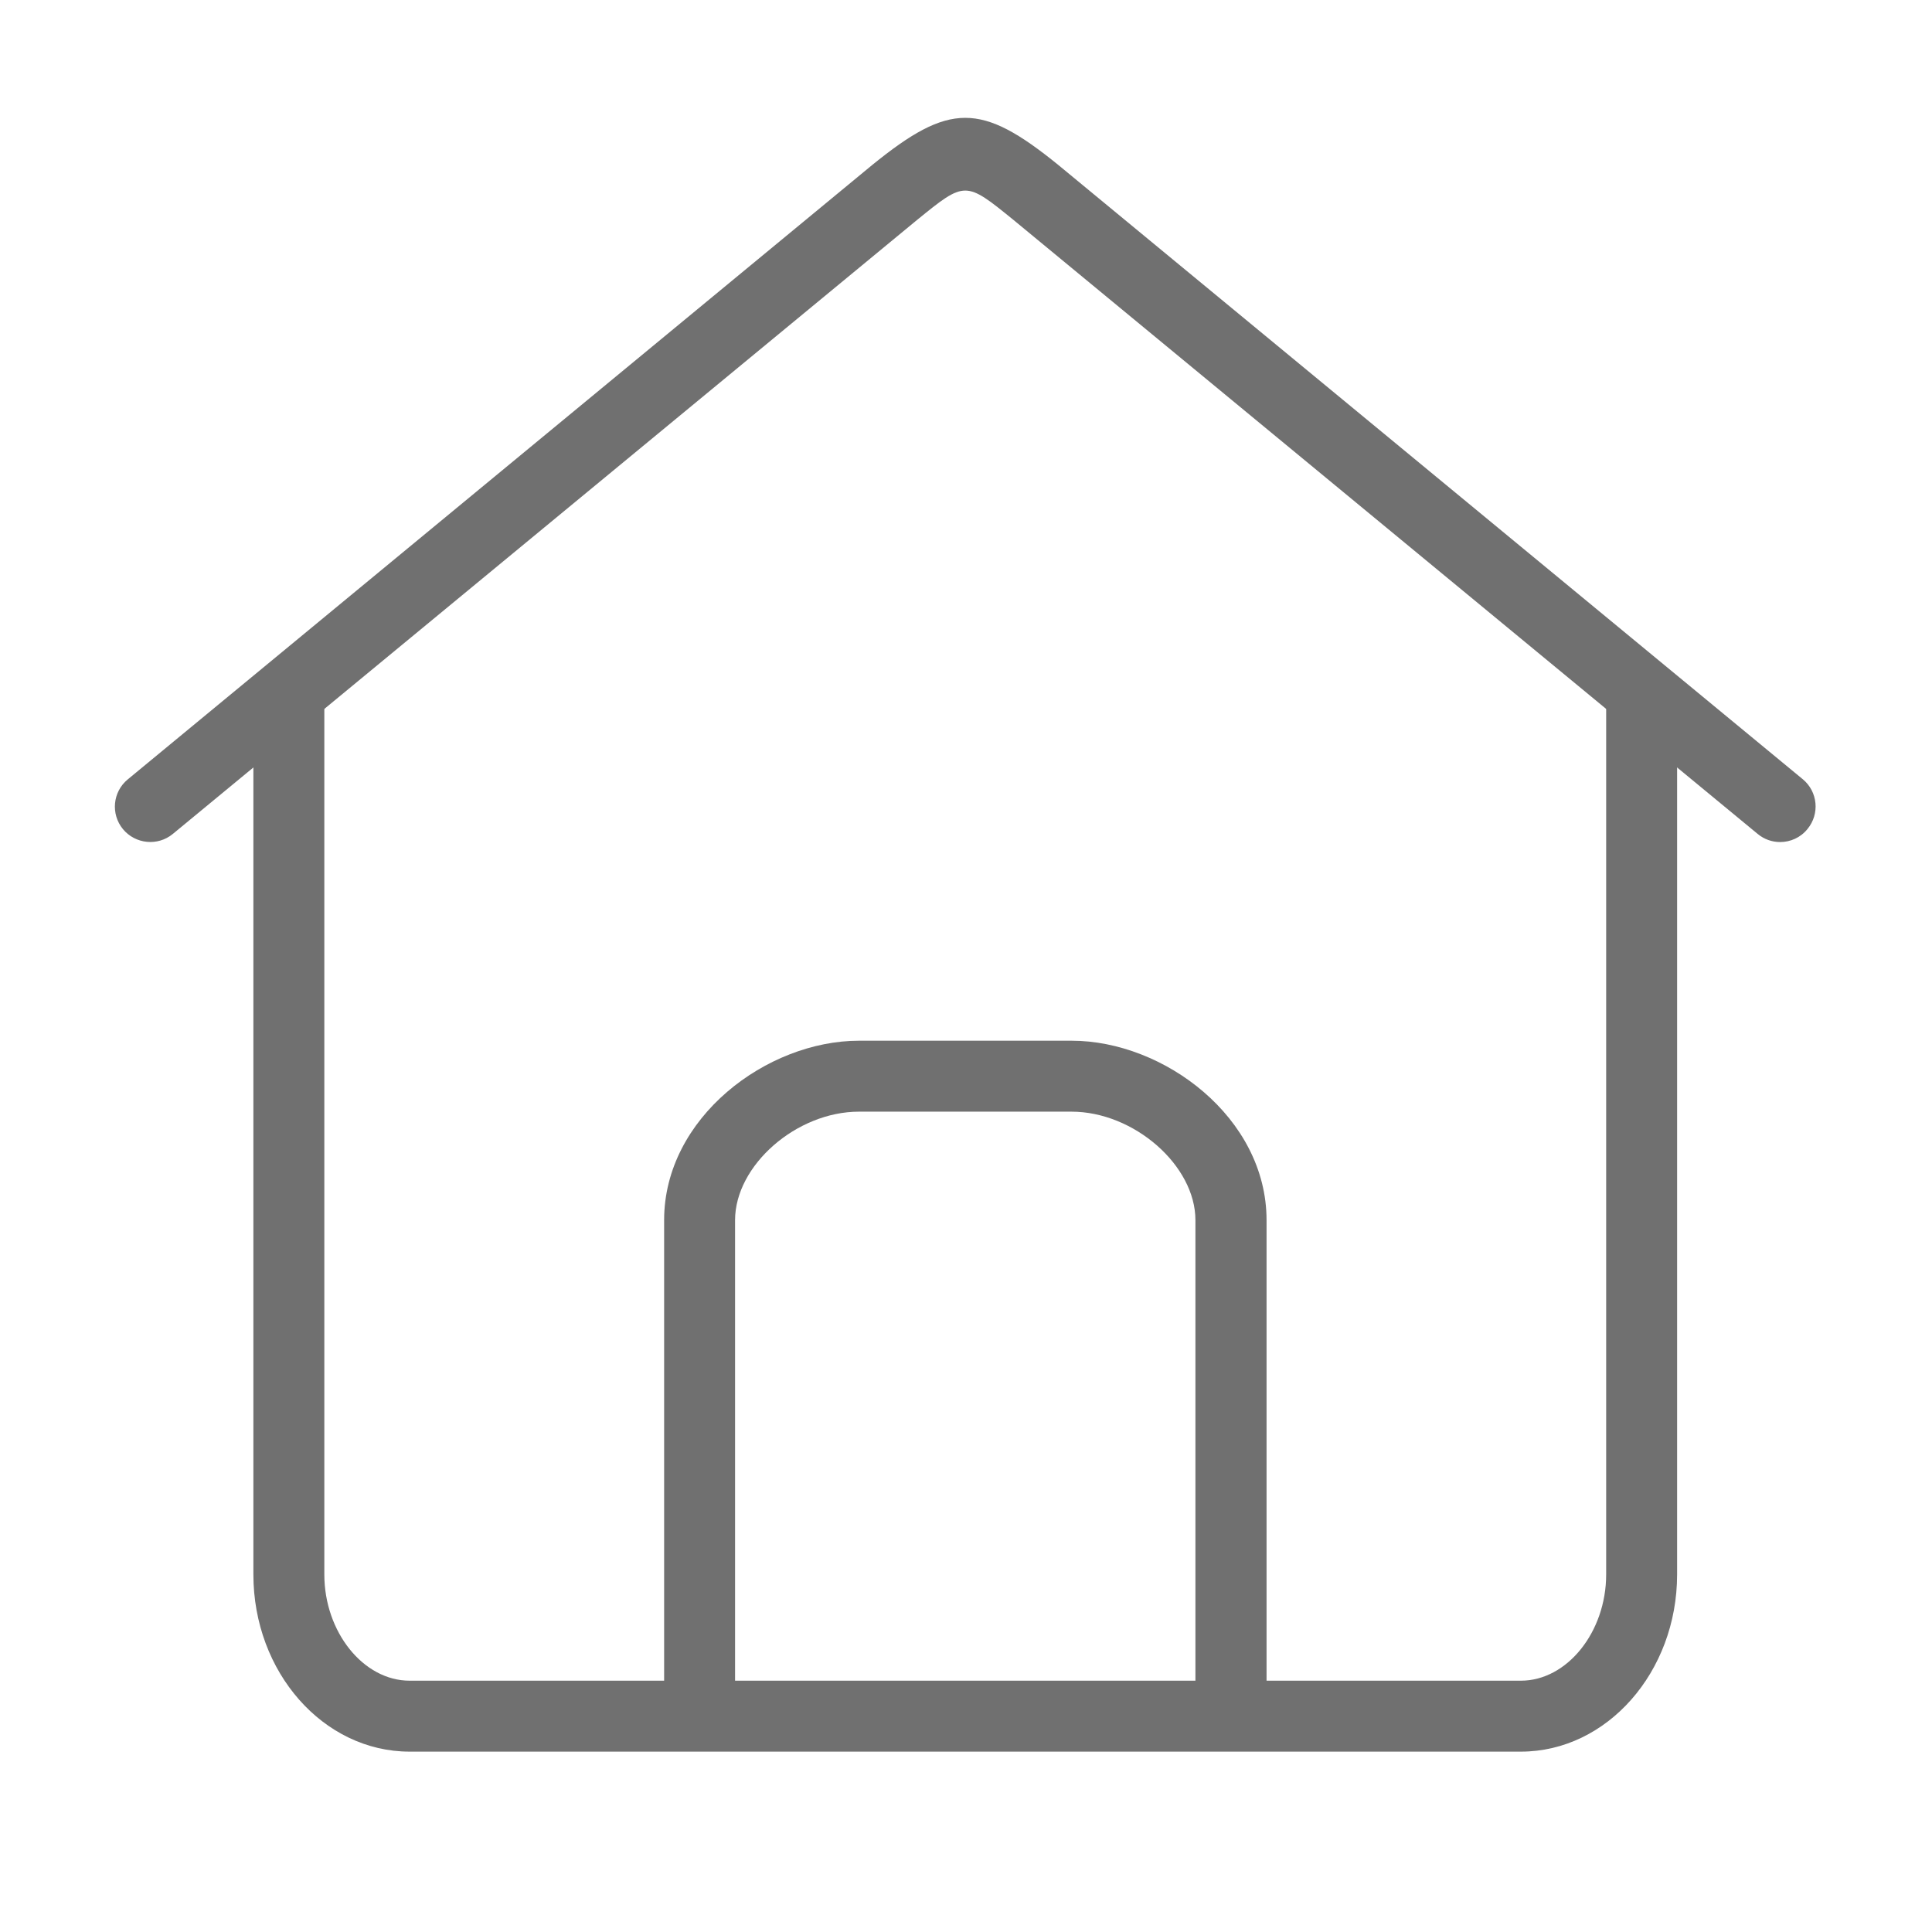
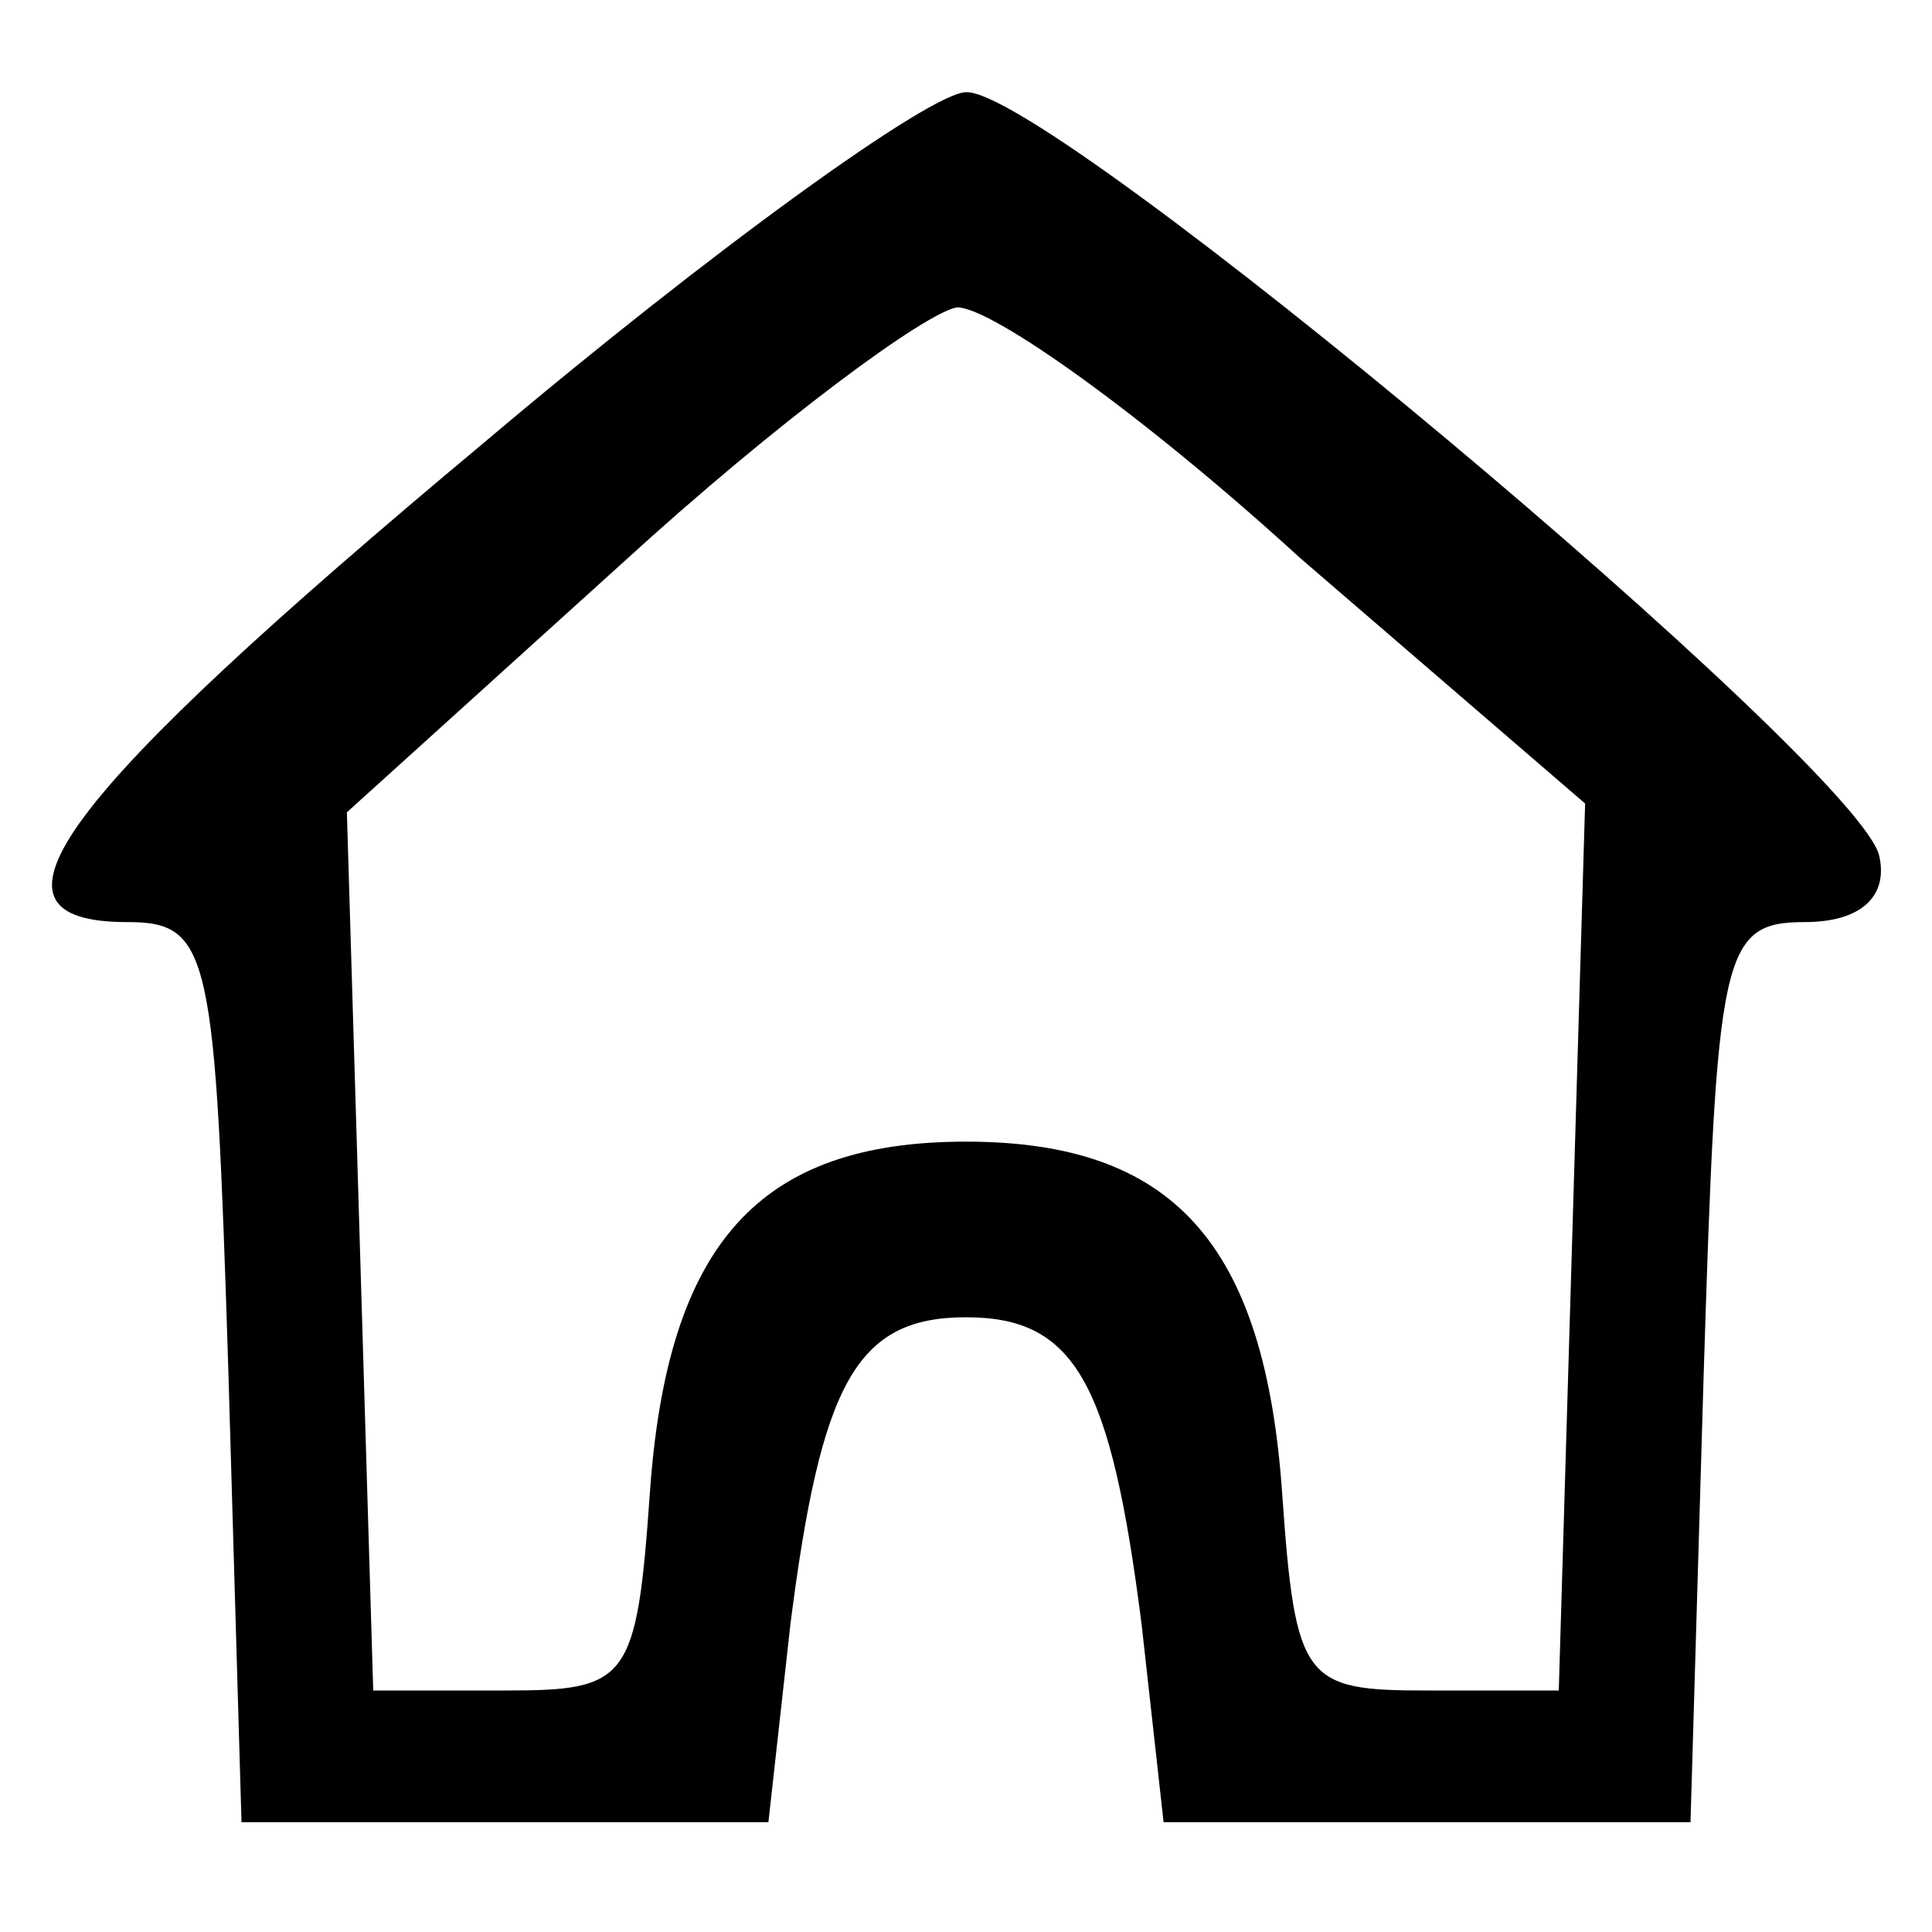
- <svg xmlns="http://www.w3.org/2000/svg" t="1587438870811" class="icon" viewBox="0 0 1024 1024" version="1.1" p-id="1524" width="200" height="200">
-   <defs>
-     <style type="text/css" />
-   </defs>
-   <path d="M671.2 909.6h-37.6V646.7c0-29-32.6-57.5-65.7-57.5H455.3c-33.2 0-65.7 28.5-65.7 57.5v262.9H352V646.7c0-54.4 54.5-95.1 103.3-95.1H568c48.8 0 103.3 40.7 103.3 95.1v262.9z" fill="#707070" p-id="1525" />
-   <path d="M806.1 928.4h-589c-45.7 0-82.8-42.1-82.8-93.9V365h37.6v469.5c0 30.5 20.7 56.3 45.2 56.3h589c24.5 0 45.2-25.8 45.2-56.3V365h37.6v469.5c0 51.7-37.2 93.9-82.8 93.9z" fill="#707070" p-id="1526" />
-   <path d="M943.5 446.3c-4.2 0-8.4-1.4-11.9-4.3L537.2 116.6c-25.6-20.8-25.6-20.8-51.3 0.1L91.6 442c-8 6.6-19.8 5.4-26.4-2.5-6.6-8-5.5-19.8 2.5-26.4L462.1 87.6c41.2-33.5 57.8-33.5 98.9-0.1L955.5 413c8 6.6 9.1 18.4 2.5 26.4-3.7 4.6-9.1 6.9-14.5 6.9z" fill="#707070" p-id="1527" />
+ <svg xmlns="http://www.w3.org/2000/svg" version="1.0" width="44pt" height="44pt" viewBox="0 0 44 44" preserveAspectRatio="xMidYMid meet">
+   <g transform="translate(0,44) scale(0.1,-0.1)" fill="#000000" stroke="none">
+     <path d="M110 339 c-97 -81 -118 -109 -81 -109 19 0 20 -7 23 -102 l3 -103 60 0 60 0 5 45 c7 55 15 70 40 70 25 0 33 -15 40 -70 l5 -45 60 0 60 0 3 102 c3 96 4 103 23 103 13 0 19 6 17 15 -4 20 -189 175 -208 174 -8 0 -58 -36 -110 -80z m186 -26 l65 -56 -3 -101 -3 -101 -30 0 c-28 0 -30 2 -33 45 -4 57 -25 80 -72 80 -47 0 -68 -23 -72 -80 -3 -43 -5 -45 -33 -45 l-30 0 -3 100 -3 100 63 57 c35 32 69 57 76 58 8 0 43 -25 78 -57z" />
+   </g>
</svg>
